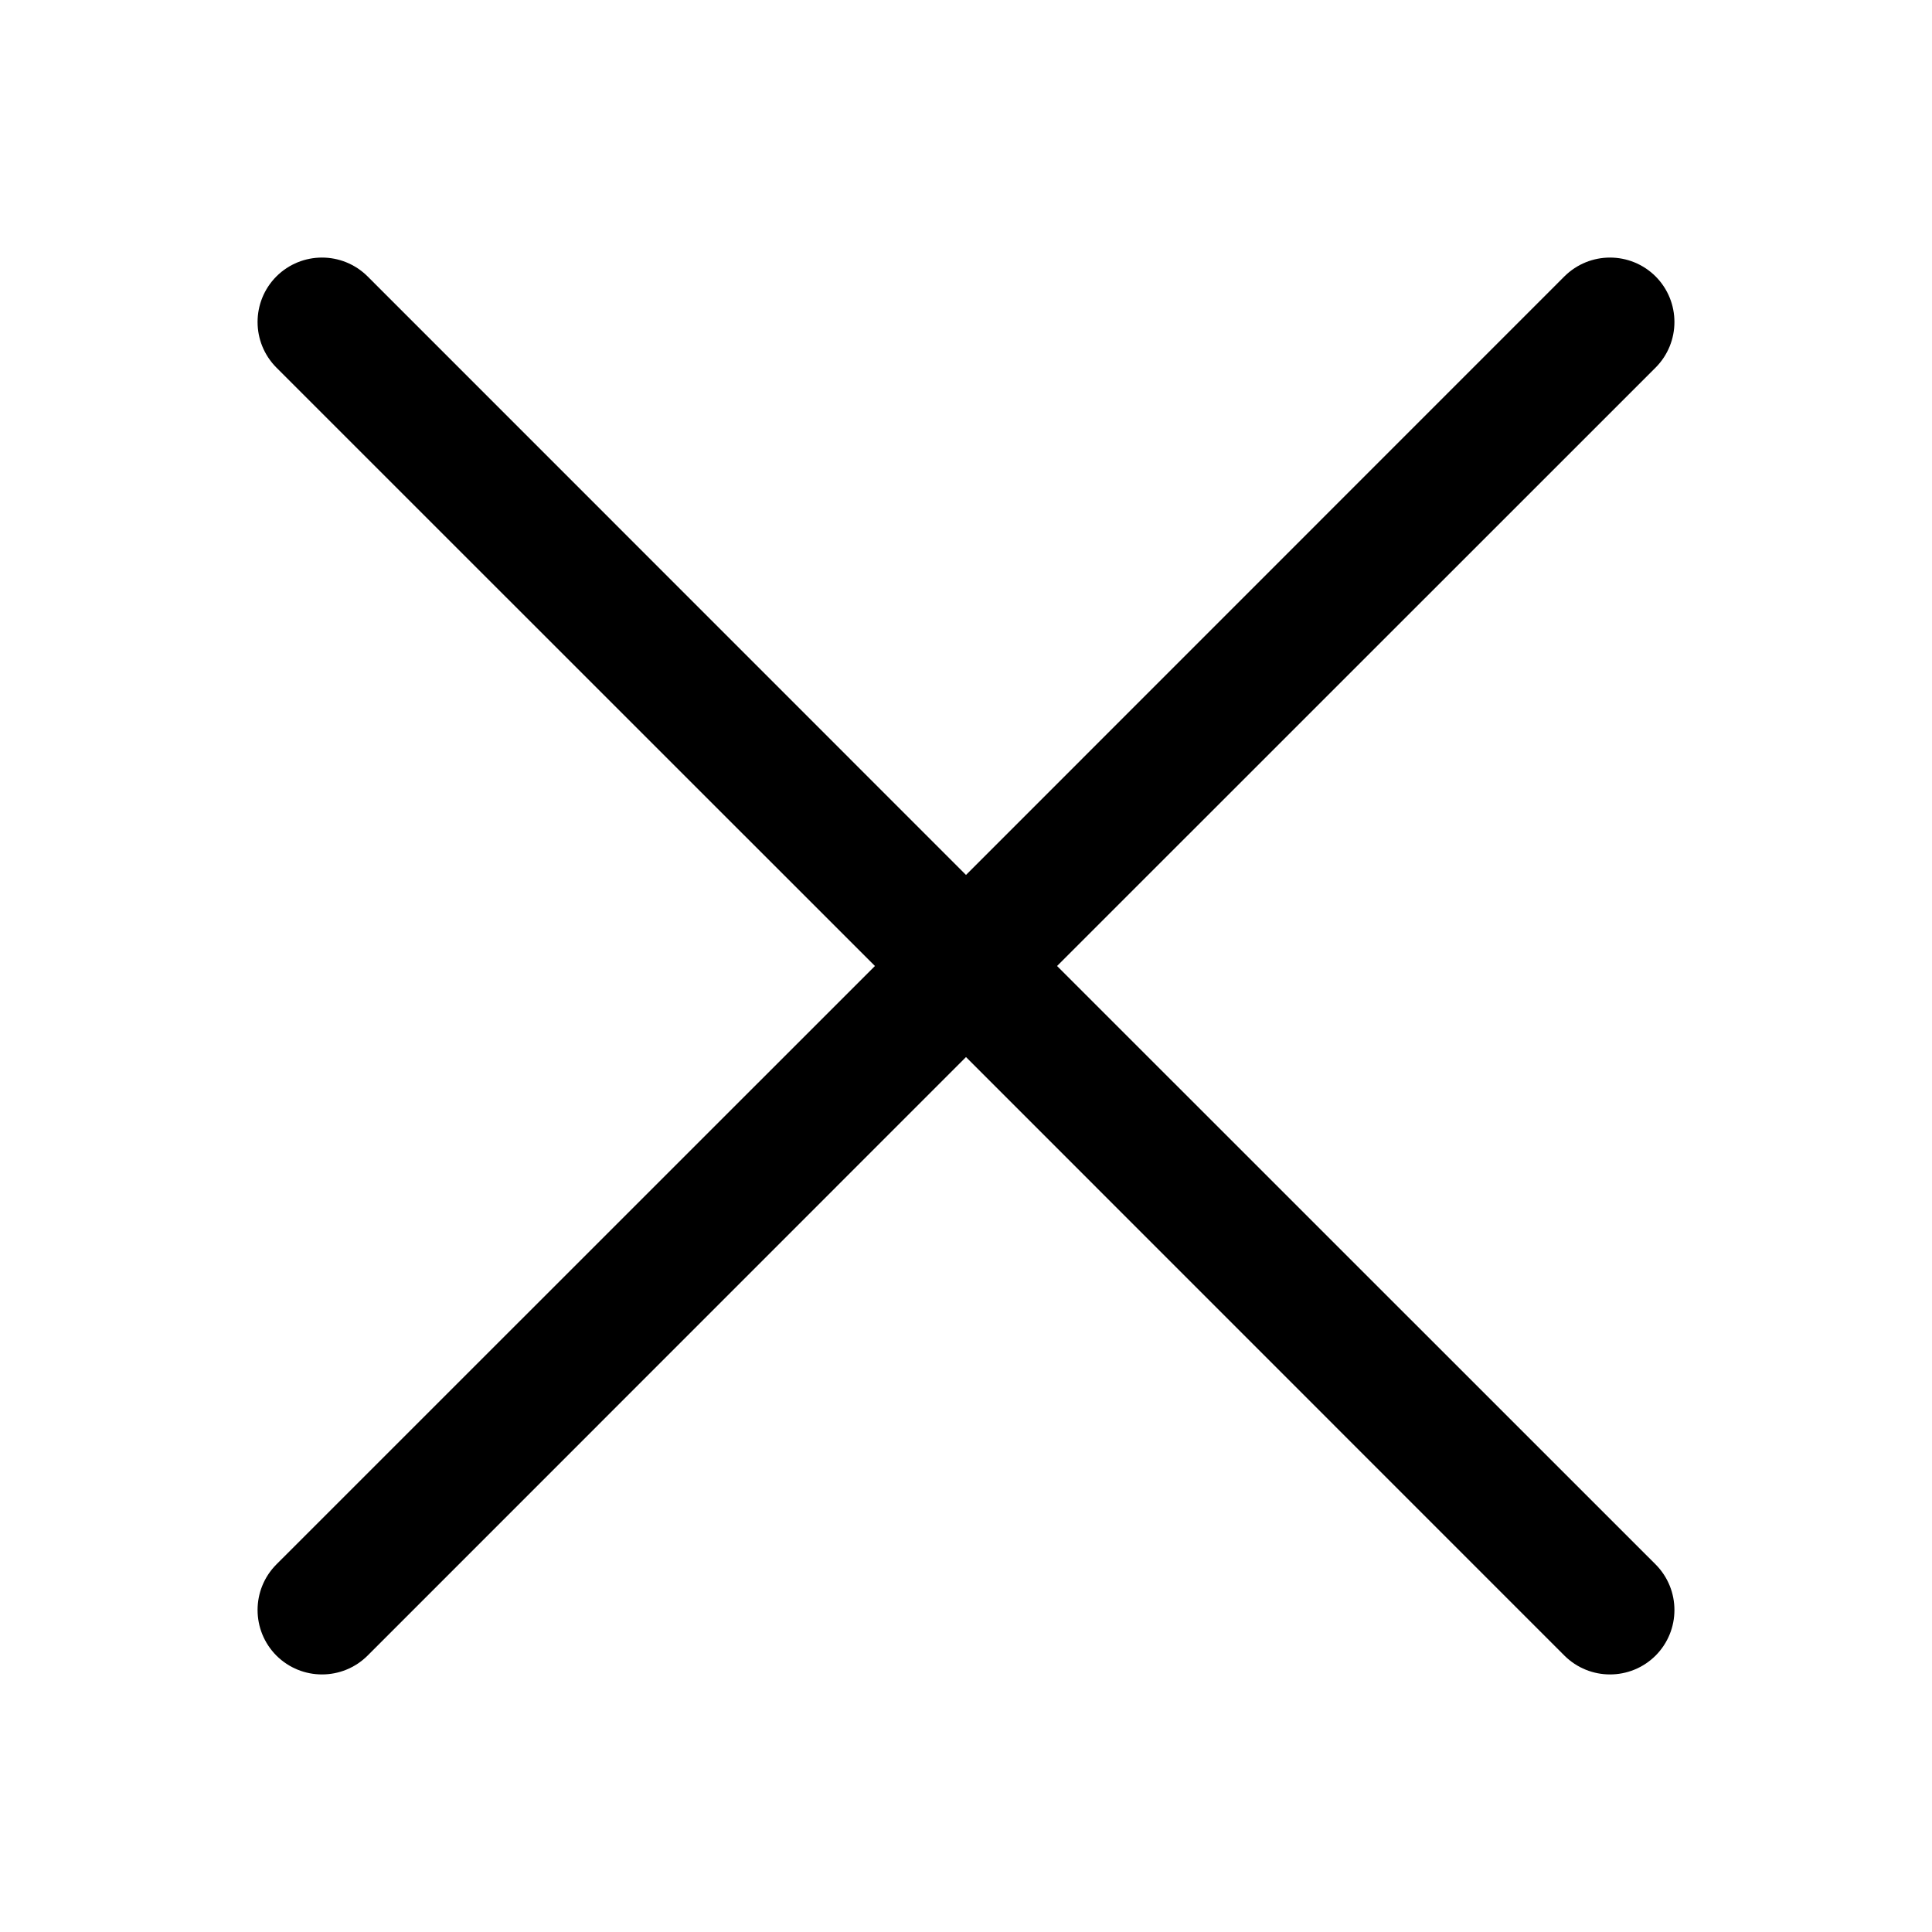
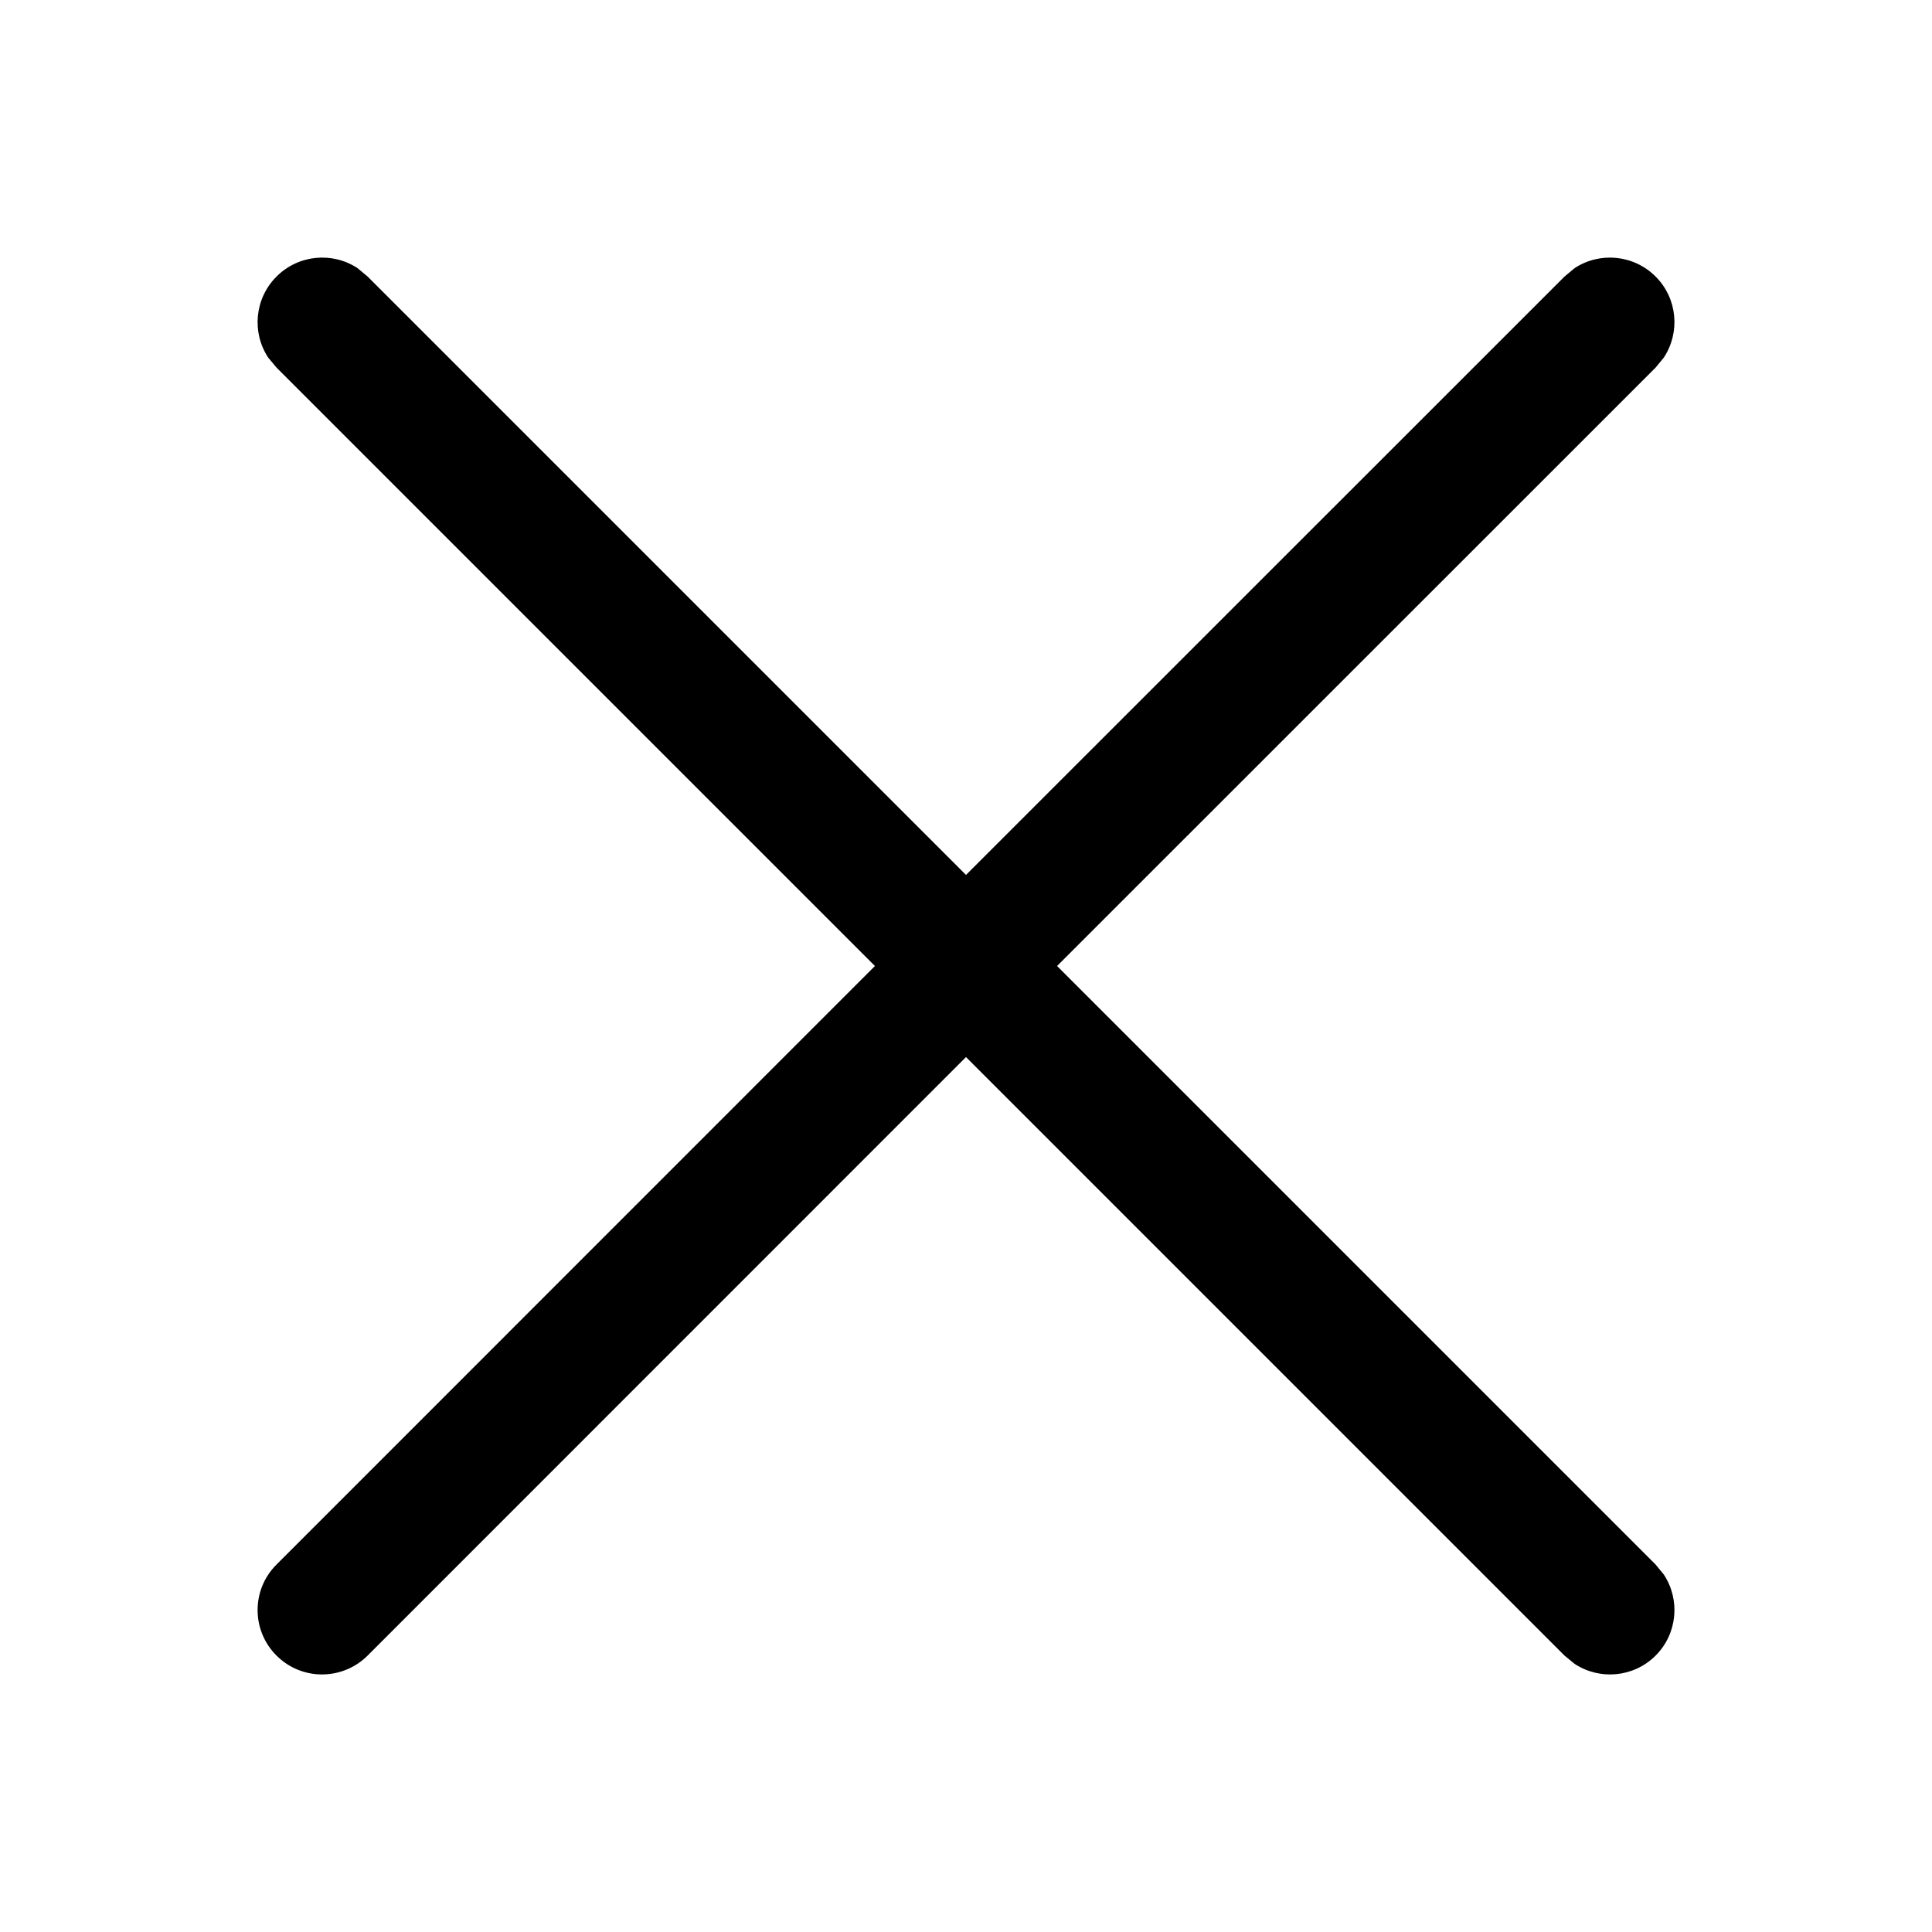
<svg xmlns="http://www.w3.org/2000/svg" width="15" height="15" viewBox="0 0 15 15" fill="none">
-   <path fill-rule="evenodd" clip-rule="evenodd" d="M12.854 2.854C13.049 2.658 13.049 2.342 12.854 2.146C12.658 1.951 12.342 1.951 12.146 2.146L7.5 6.793L2.854 2.146C2.658 1.951 2.342 1.951 2.146 2.146C1.951 2.342 1.951 2.658 2.146 2.854L6.793 7.5L2.146 12.146C1.951 12.342 1.951 12.658 2.146 12.854C2.342 13.049 2.658 13.049 2.854 12.854L7.5 8.207L12.146 12.854C12.342 13.049 12.658 13.049 12.854 12.854C13.049 12.658 13.049 12.342 12.854 12.146L8.207 7.5L12.854 2.854Z" fill="currentColor" />
+   <path d="M12.225 2.082C12.419 1.954 12.683 1.976 12.854 2.147C13.025 2.318 13.046 2.582 12.918 2.776L12.854 2.854L8.207 7.5L12.854 12.147L12.918 12.225C13.046 12.419 13.025 12.683 12.854 12.854C12.683 13.025 12.419 13.046 12.225 12.918L12.147 12.854L7.5 8.207L2.854 12.854C2.658 13.049 2.342 13.049 2.147 12.854C1.951 12.659 1.951 12.342 2.147 12.147L6.793 7.5L2.147 2.854L2.082 2.776C1.954 2.582 1.976 2.318 2.147 2.147C2.318 1.976 2.582 1.954 2.776 2.082L2.854 2.147L7.5 6.793L12.147 2.147L12.225 2.082Z" fill="currentColor" />
</svg>
